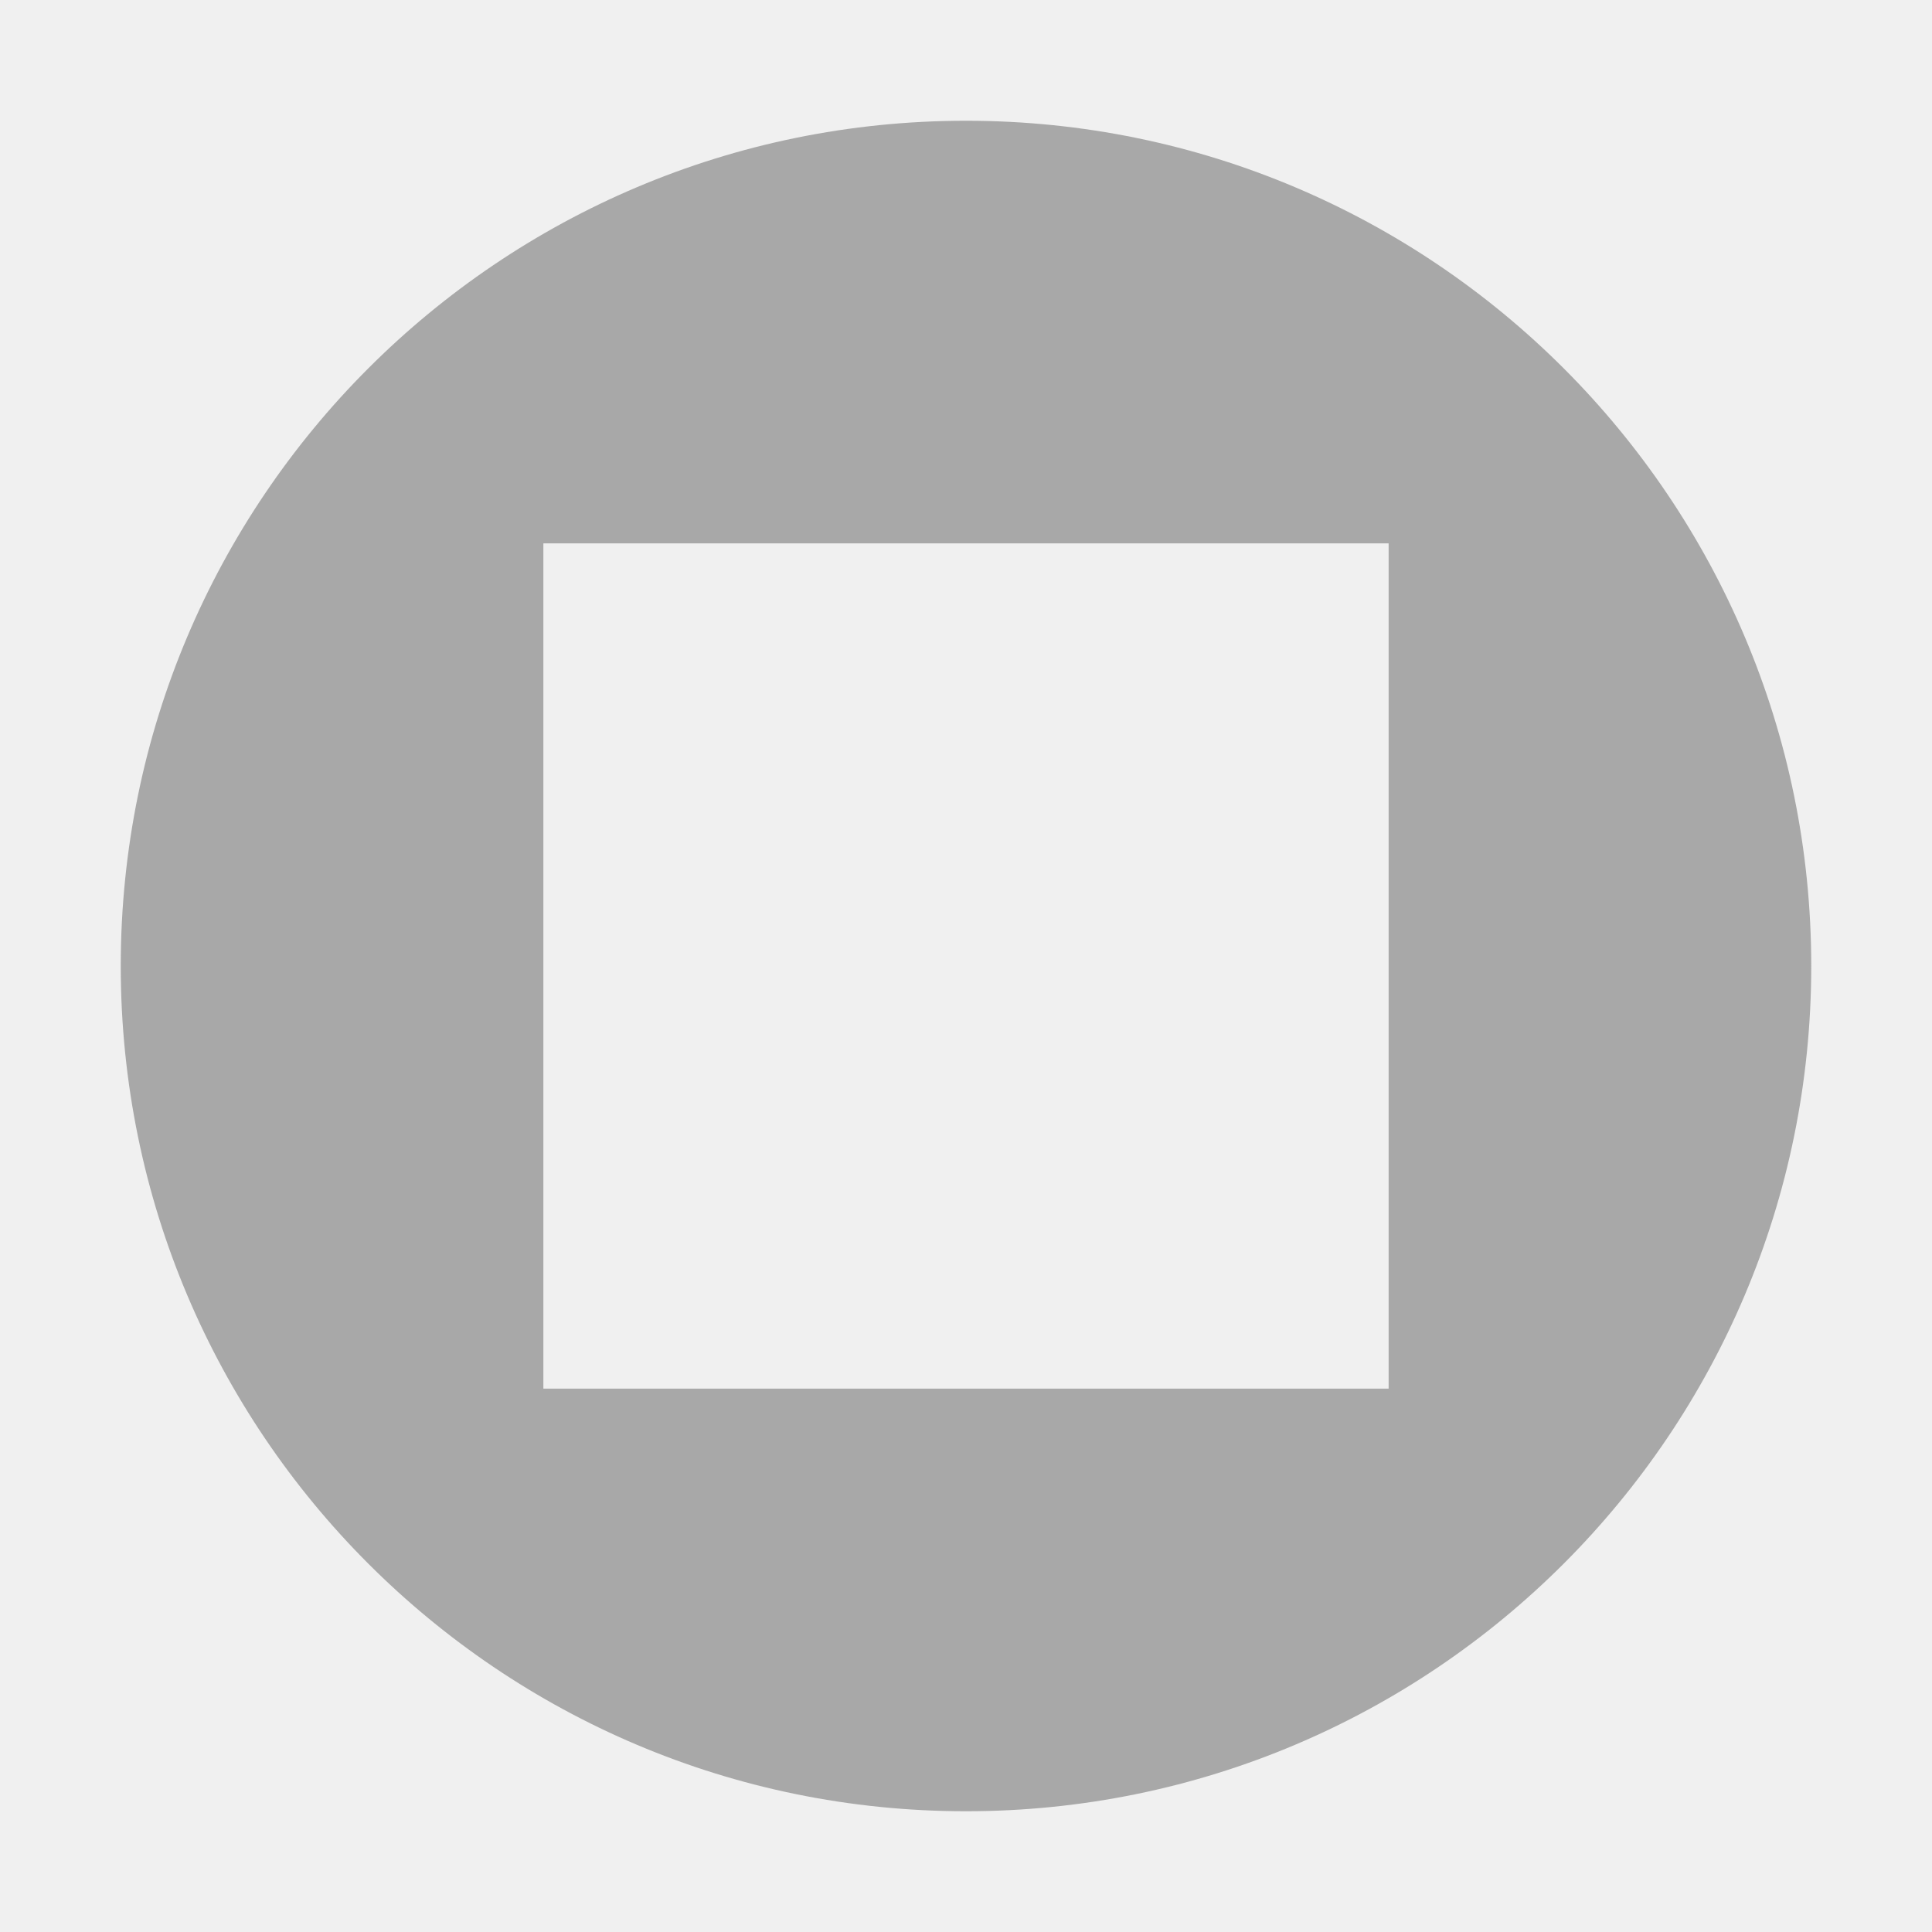
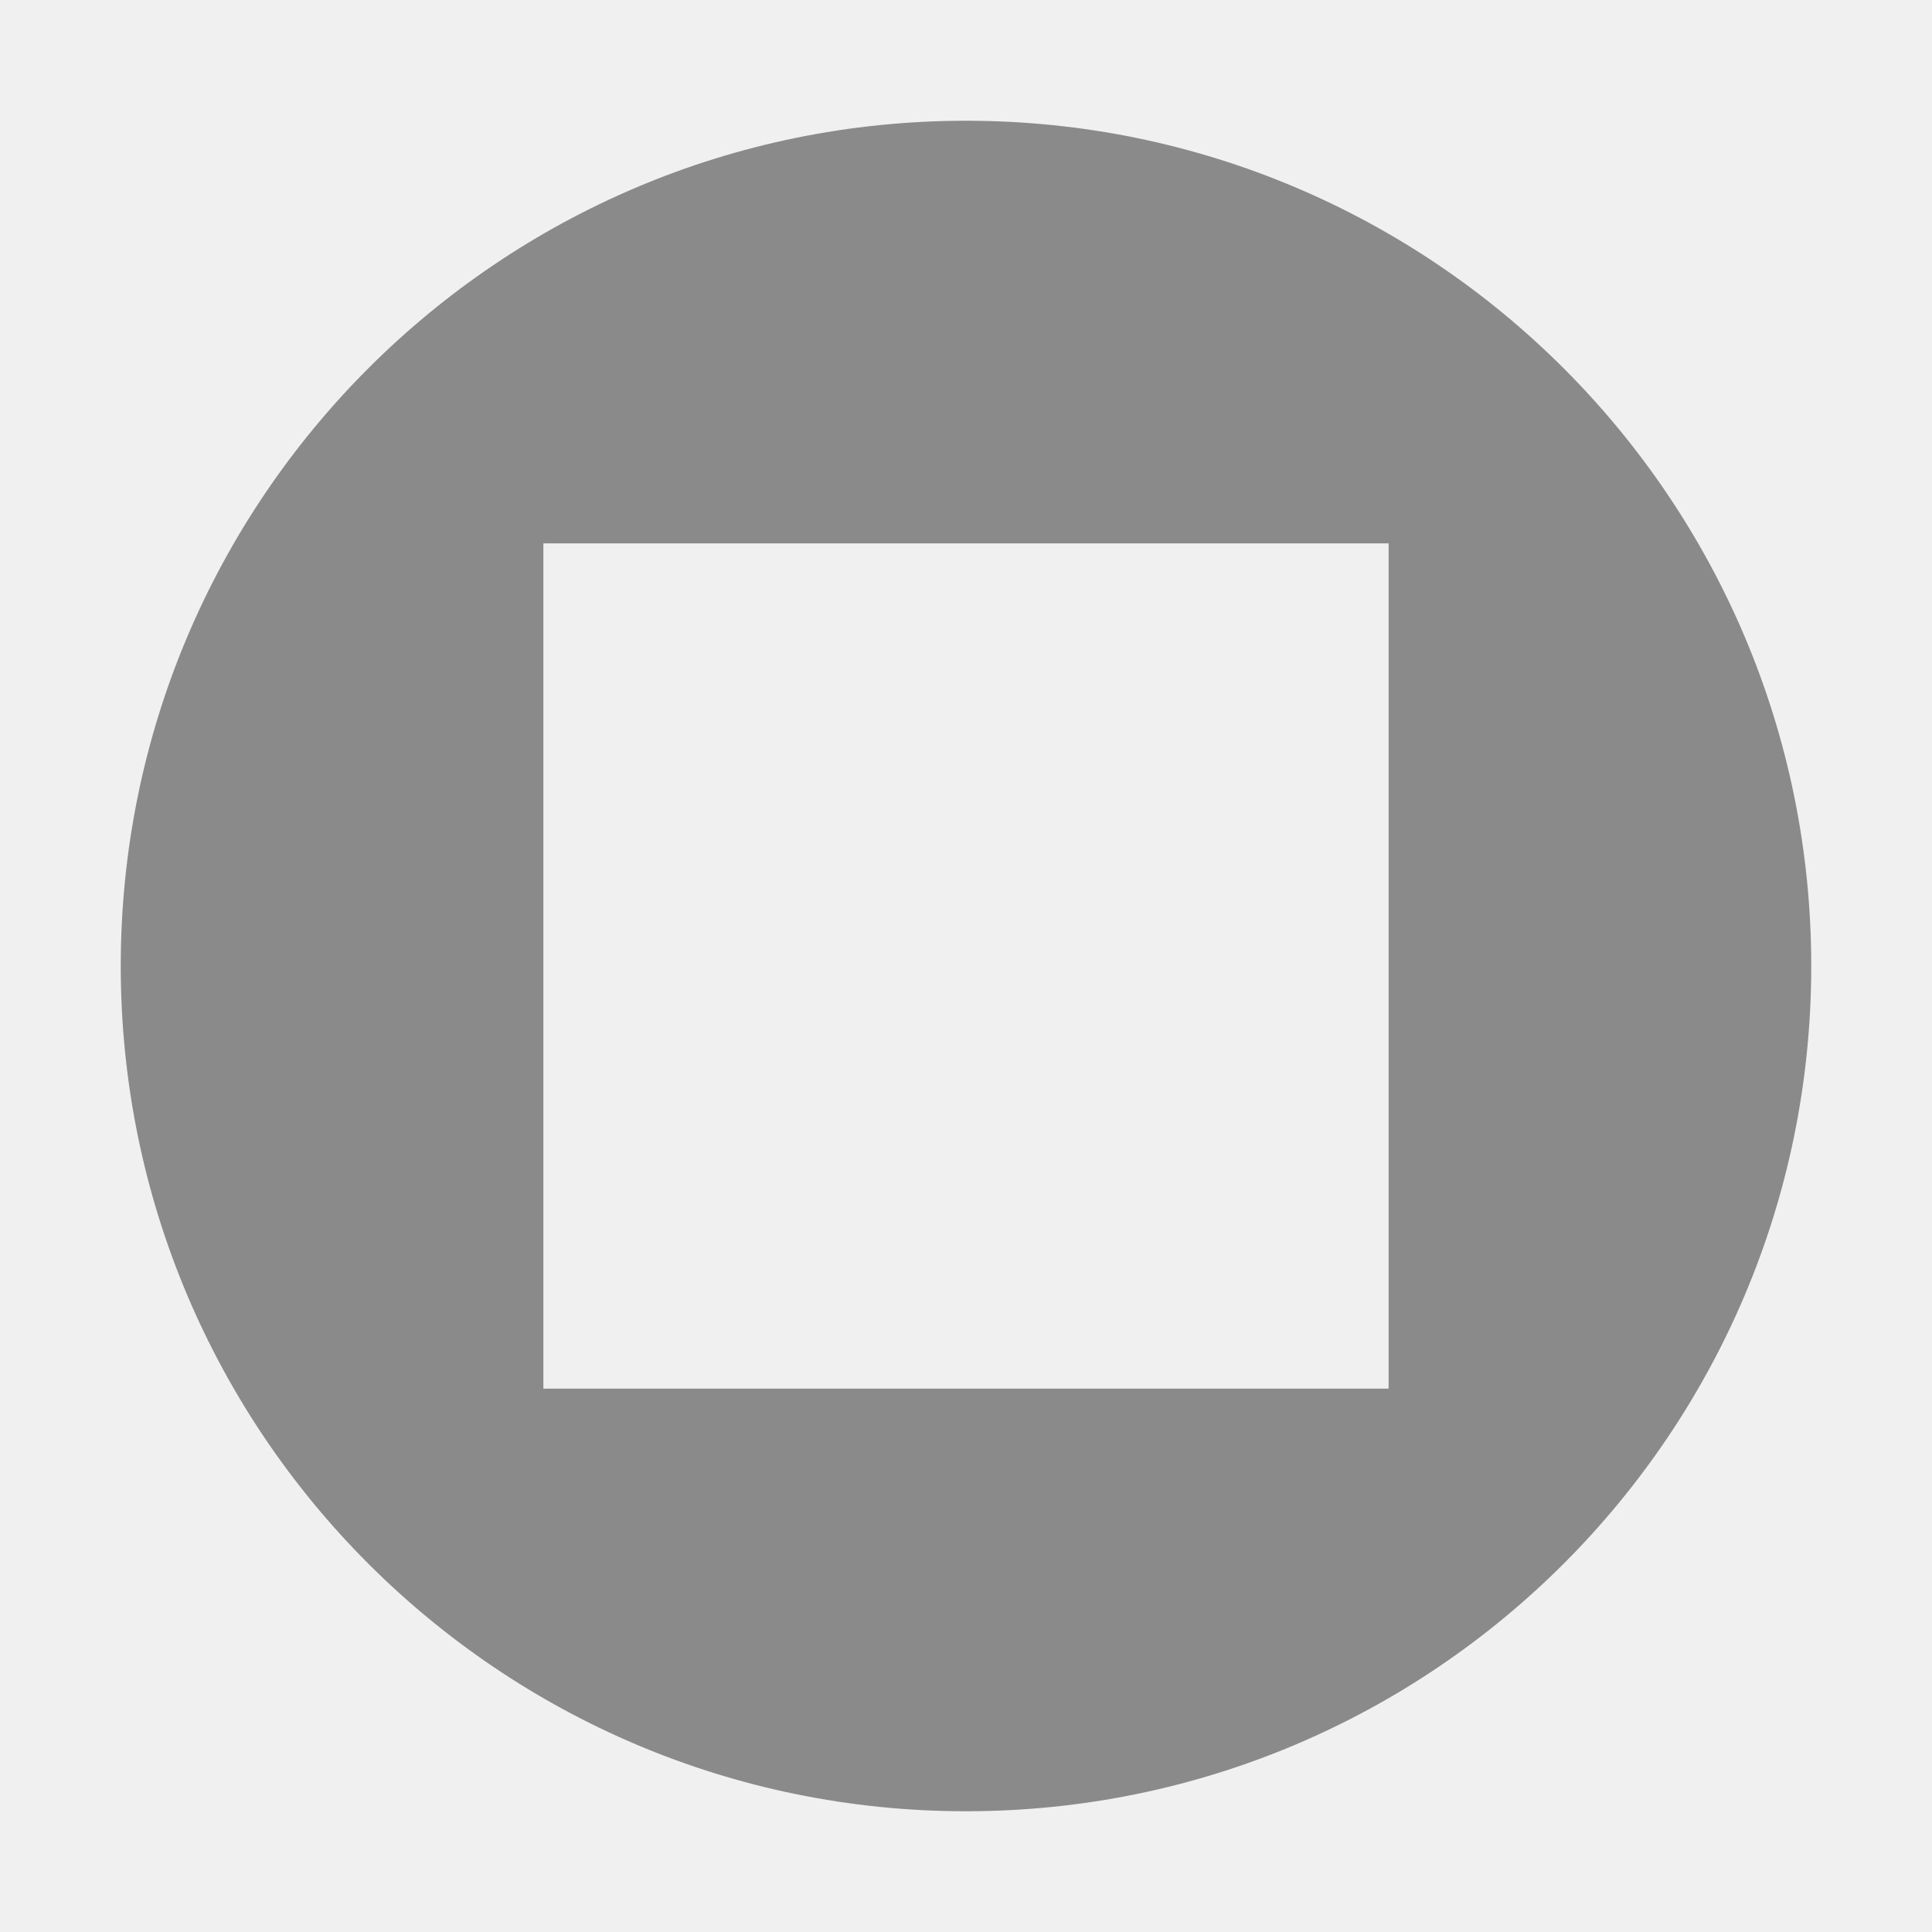
<svg xmlns="http://www.w3.org/2000/svg" width="16" height="16" viewBox="0 0 16 16">
  <defs>
    <mask id="mask" x="0" y="0" width="16" height="16">
      <circle cx="8" cy="8" r="7" style="fill: white;" />
      <rect x="4.5" y="4.5" width="7" height="7" style="fill: black;" />
    </mask>
  </defs>
-   <rect x="0" y="0" width="16" height="16" style="fill: #606060; opacity: 0.5; mask: url(#mask);" />
+   <rect x="0" y="0" width="16" height="16" style="fill: #707070; opacity: 0.8; mask: url(#mask);" />
</svg>
